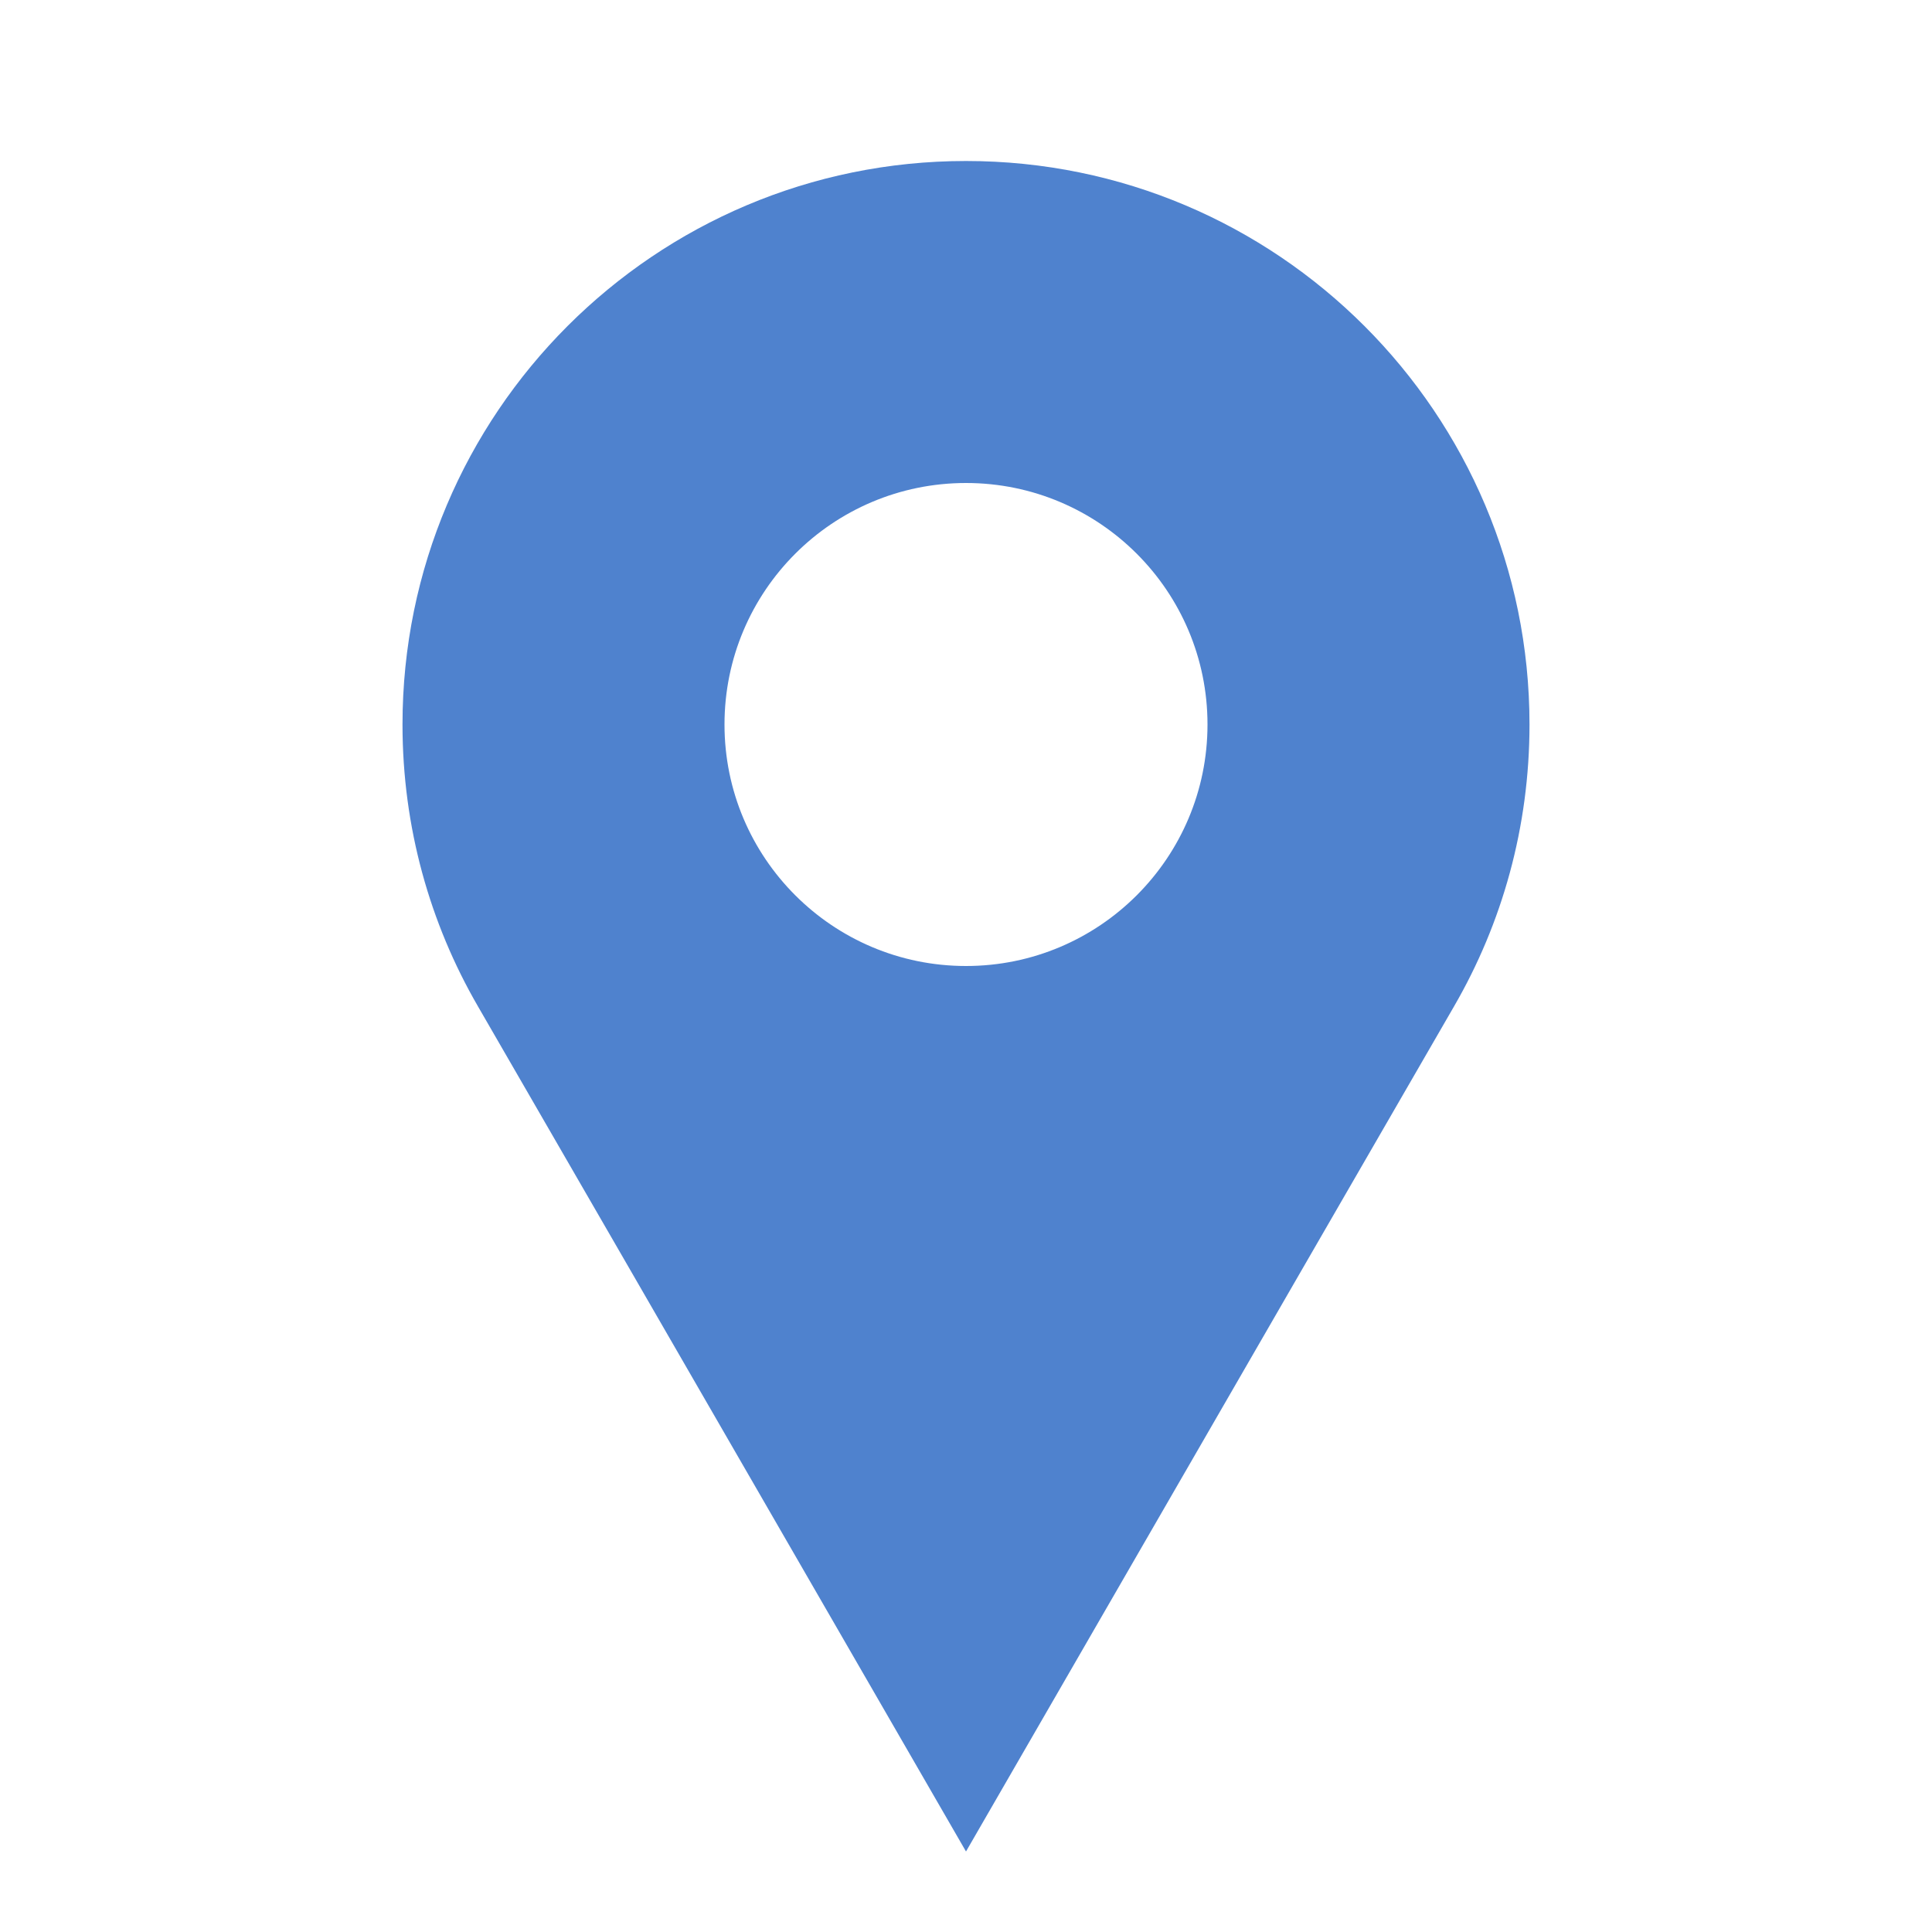
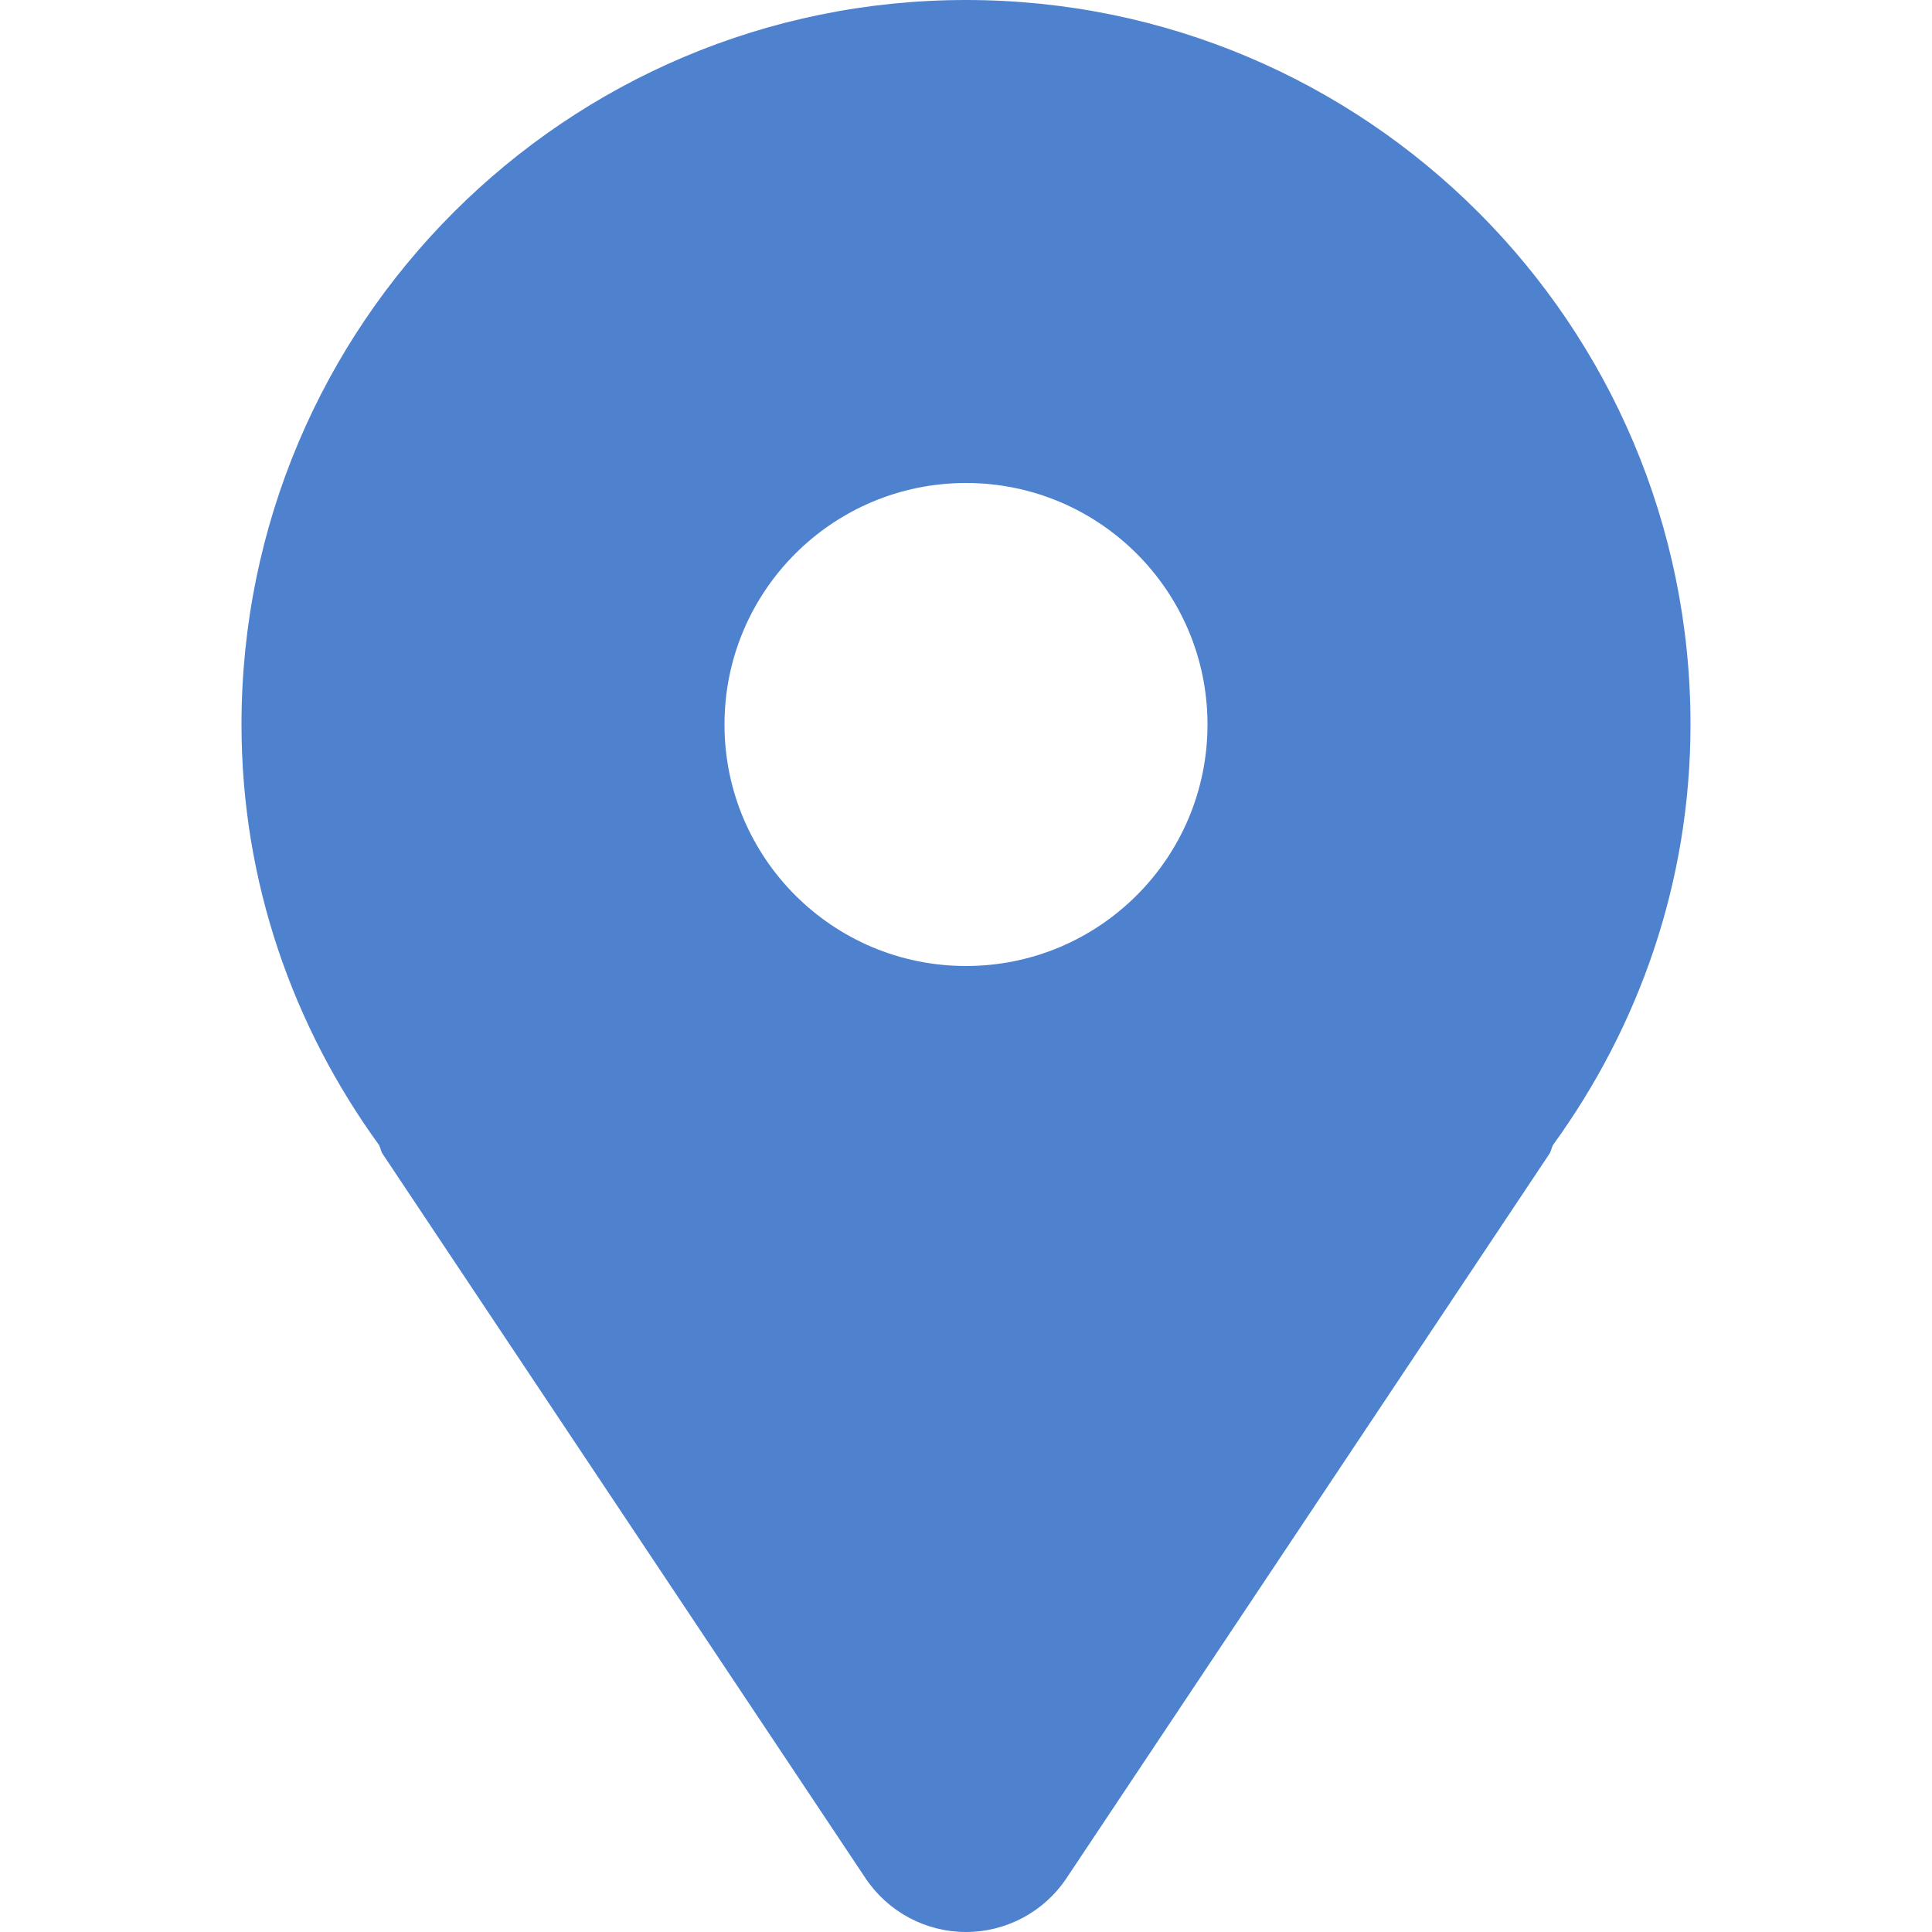
- <svg xmlns="http://www.w3.org/2000/svg" width="800px" height="800px" viewBox="0 0 512 512" version="1.1" fill="#000000">
+ <svg xmlns="http://www.w3.org/2000/svg" version="1.0" id="Layer_1" width="800px" height="800px" viewBox="0 0 64 64" enable-background="new 0 0 64 64" xml:space="preserve" fill="#000000">
  <g id="SVGRepo_bgCarrier" stroke-width="0" />
  <g id="SVGRepo_tracerCarrier" stroke-linecap="round" stroke-linejoin="round" />
  <g id="SVGRepo_iconCarrier">
-     <g id="Page-1" stroke="none" stroke-width="1" fill="none" fill-rule="evenodd">
-       <g id="location-outline" fill="#4f82ce" transform="translate(106.6667, 42.66667)">
-         <path d="M149.333,7.10542736e-15 C231.808,7.10542736e-15 298.667,66.859 298.667,149.333 C298.667,176.537 291.413,202.027 278.684,224.009 C270.197,238.663 227.08,313.327 149.333,448 C71.586,313.327 28.47,238.663 19.983,224.009 C7.253,202.027 2.84217094e-14,176.537 2.84217094e-14,149.333 C2.84217094e-14,66.859 66.859,7.10542736e-15 149.333,7.10542736e-15 Z M149.333,85.333 C113.987,85.333 85.333,113.987 85.333,149.333 C85.333,184.68 113.987,213.333 149.333,213.333 C184.68,213.333 213.333,184.68 213.333,149.333 C213.333,113.987 184.68,85.333 149.333,85.333 Z" id="Combined-Shape"> </path>
-       </g>
-     </g>
+     <path fill="#4f82ce" d="M32,0C18.746,0,8,10.746,8,24c0,5.219,1.711,10.008,4.555,13.93c0.051,0.094,0.059,0.199,0.117,0.289l16,24 C29.414,63.332,30.664,64,32,64s2.586-0.668,3.328-1.781l16-24c0.059-0.09,0.066-0.195,0.117-0.289C54.289,34.008,56,29.219,56,24 C56,10.746,45.254,0,32,0z M32,32c-4.418,0-8-3.582-8-8s3.582-8,8-8s8,3.582,8,8S36.418,32,32,32z" />
  </g>
</svg>
